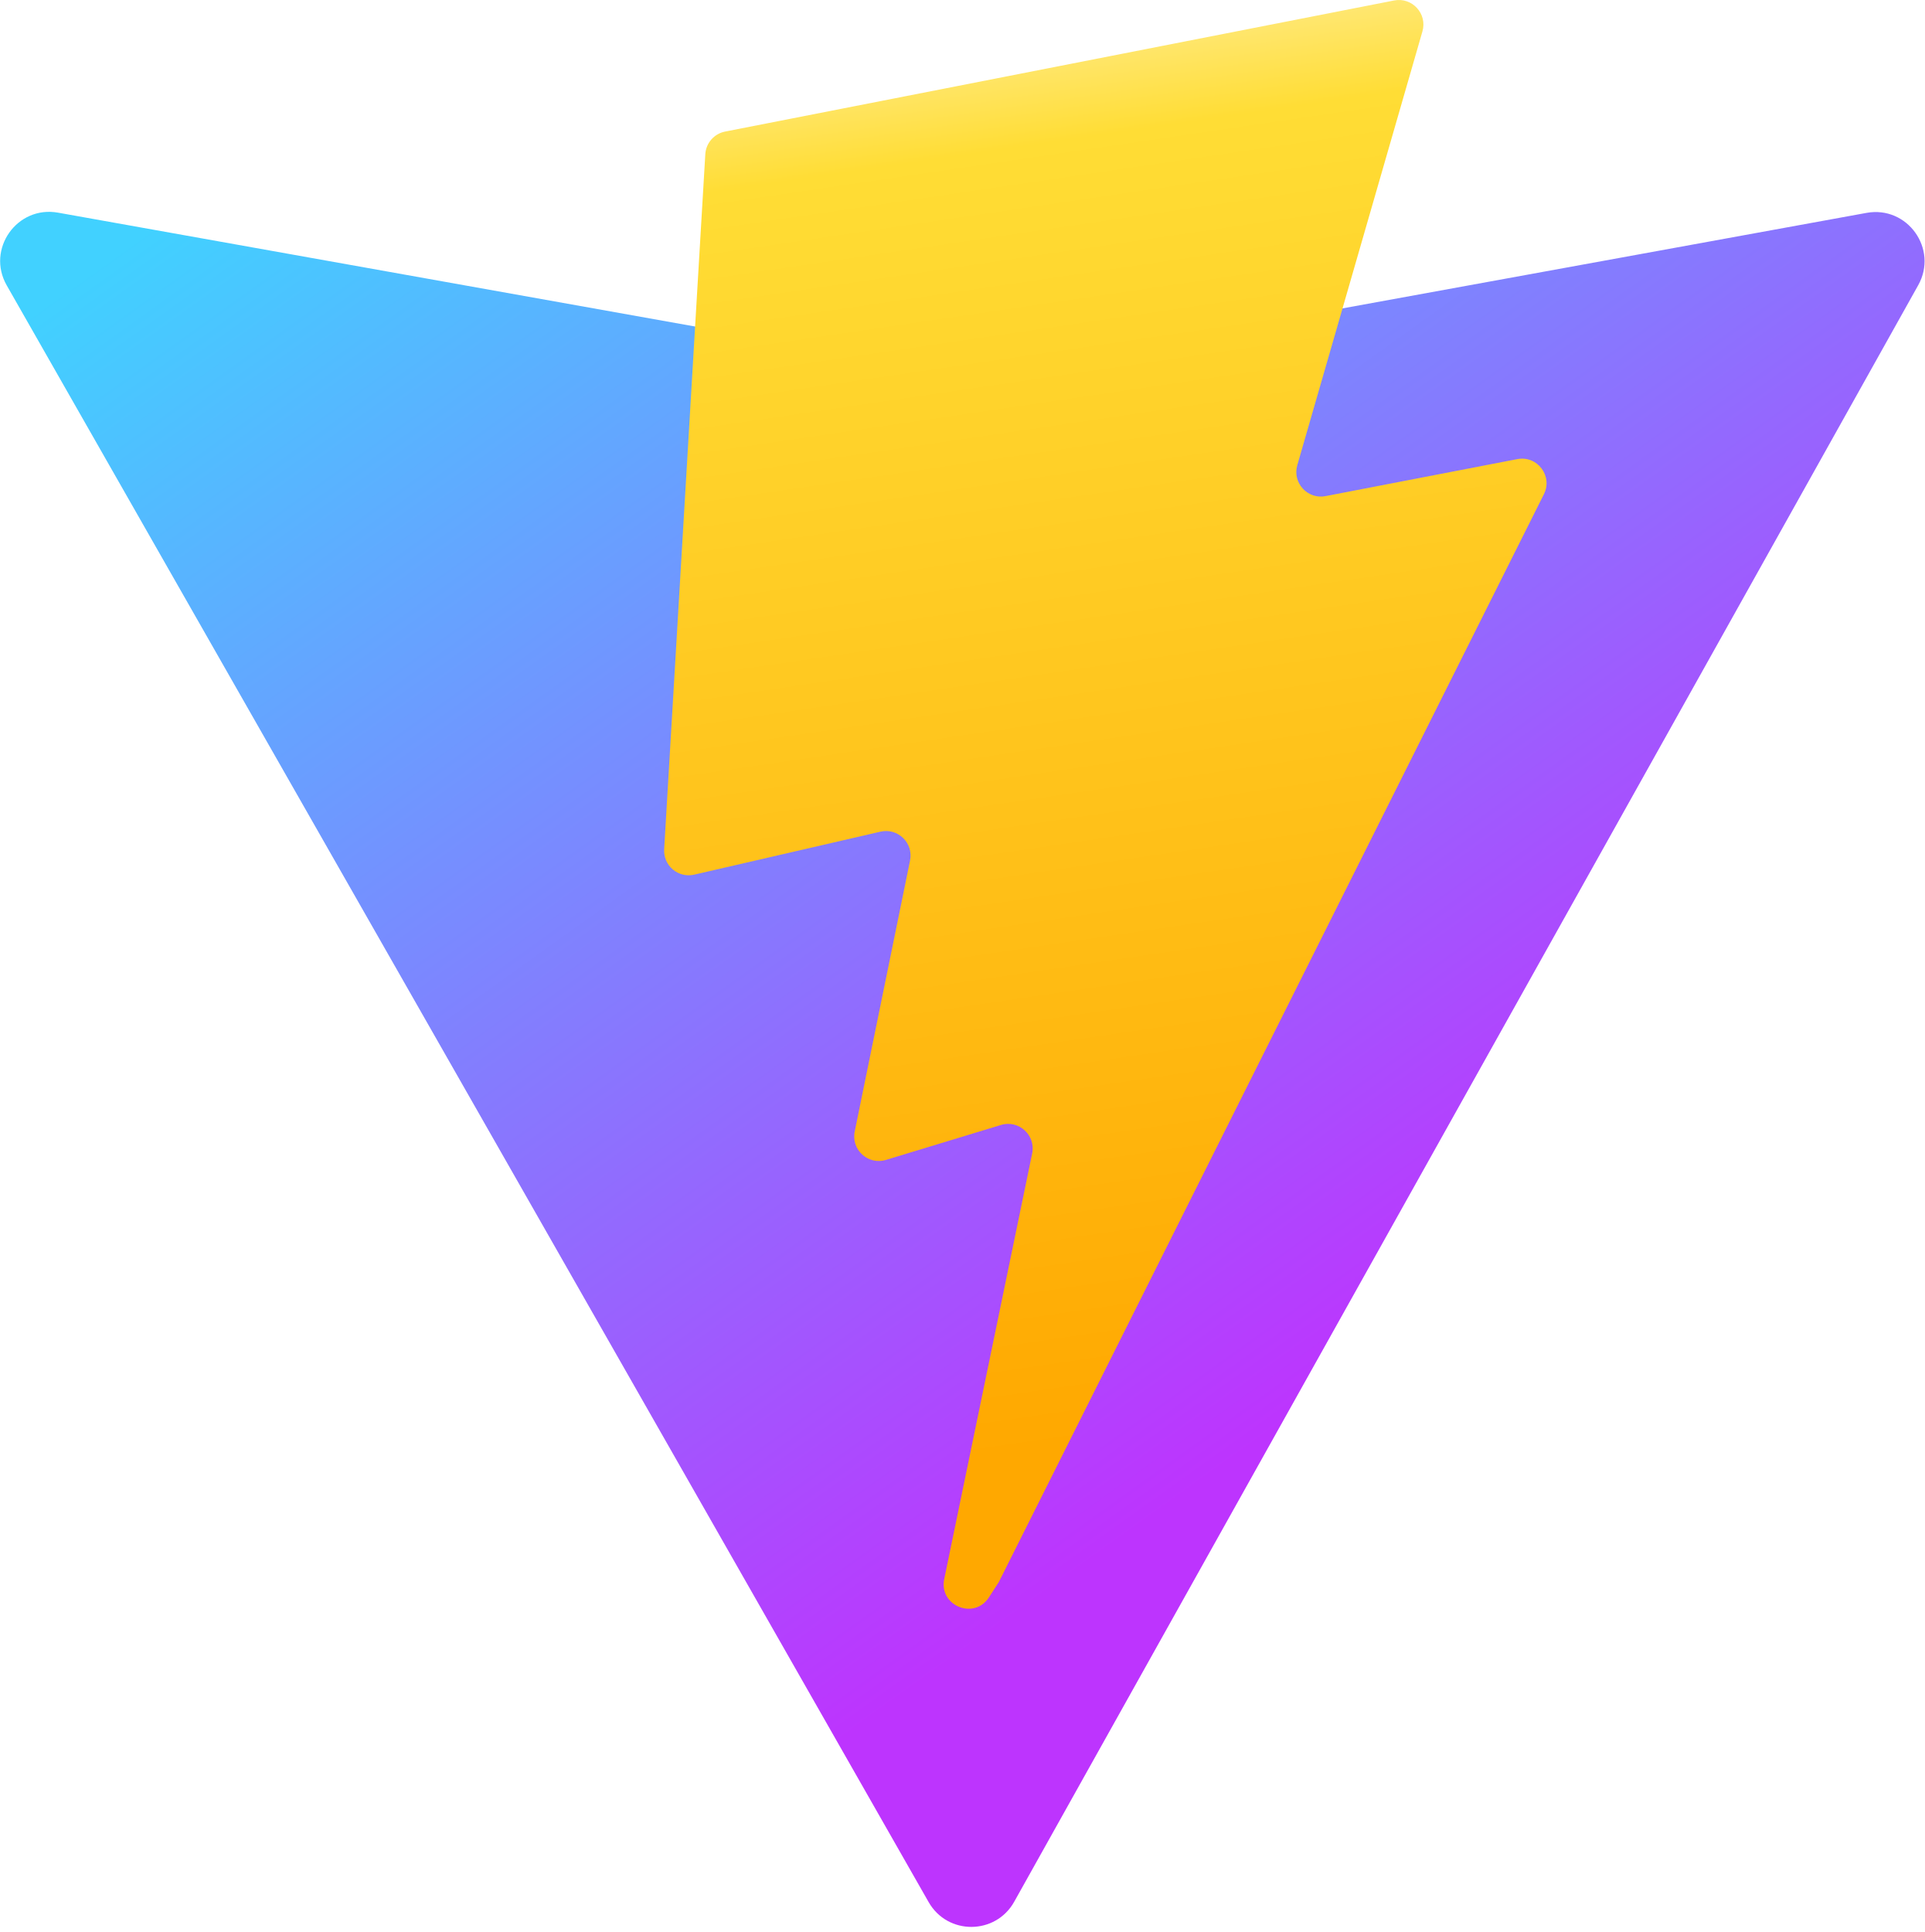
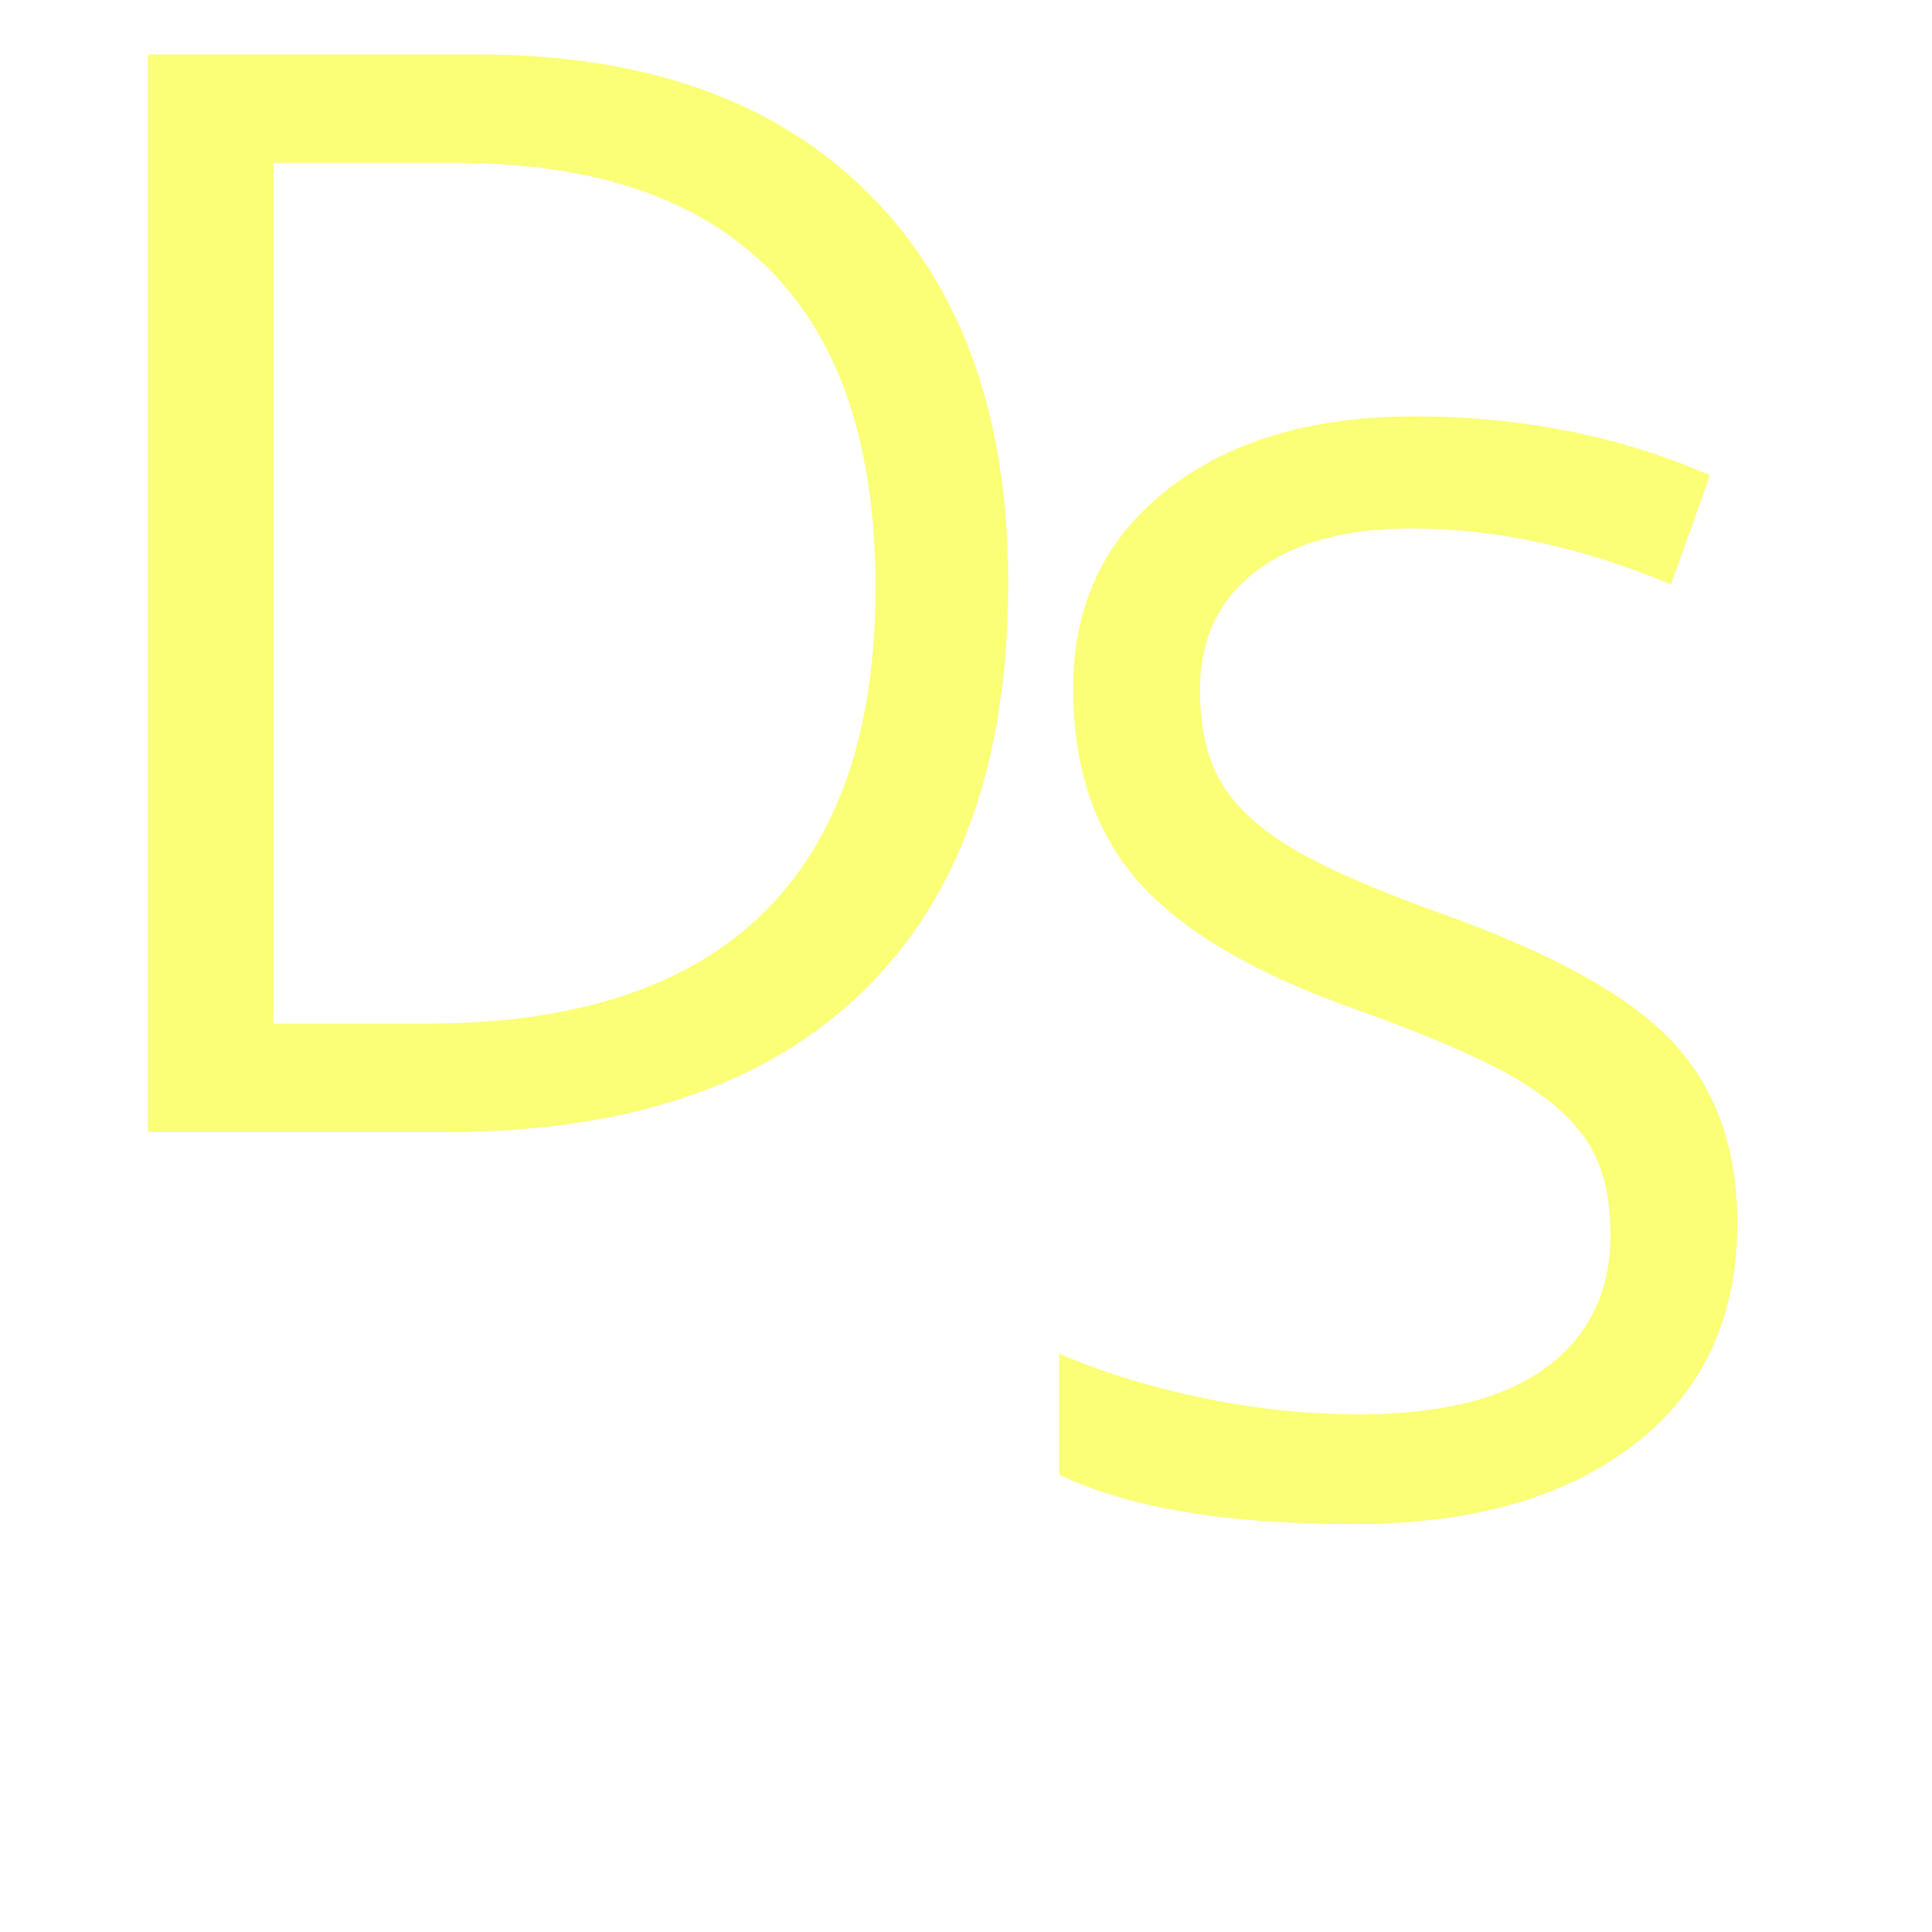
- <svg xmlns="http://www.w3.org/2000/svg" aria-hidden="true" role="img" class="iconify iconify--logos" width="31.88" height="32" preserveAspectRatio="xMidYMid meet" viewBox="0 0 256 257">
-   <defs>
-     <linearGradient id="IconifyId1813088fe1fbc01fb466" x1="-.828%" x2="57.636%" y1="7.652%" y2="78.411%">
-       <stop offset="0%" stop-color="#41D1FF" />
-       <stop offset="100%" stop-color="#BD34FE" />
-     </linearGradient>
-     <linearGradient id="IconifyId1813088fe1fbc01fb467" x1="43.376%" x2="50.316%" y1="2.242%" y2="89.03%">
-       <stop offset="0%" stop-color="#FFEA83" />
-       <stop offset="8.333%" stop-color="#FFDD35" />
-       <stop offset="100%" stop-color="#FFA800" />
-     </linearGradient>
-   </defs>
-   <path fill="url(#IconifyId1813088fe1fbc01fb466)" d="M255.153 37.938L134.897 252.976c-2.483 4.44-8.862 4.466-11.382.048L.875 37.958c-2.746-4.814 1.371-10.646 6.827-9.67l120.385 21.517a6.537 6.537 0 0 0 2.322-.004l117.867-21.483c5.438-.991 9.574 4.796 6.877 9.62Z" />
-   <path fill="url(#IconifyId1813088fe1fbc01fb467)" d="M185.432.063L96.44 17.501a3.268 3.268 0 0 0-2.634 3.014l-5.474 92.456a3.268 3.268 0 0 0 3.997 3.378l24.777-5.718c2.318-.535 4.413 1.507 3.936 3.838l-7.361 36.047c-.495 2.426 1.782 4.5 4.151 3.78l15.304-4.649c2.372-.72 4.652 1.36 4.15 3.788l-11.698 56.621c-.732 3.542 3.979 5.473 5.943 2.437l1.313-2.028l72.516-144.72c1.215-2.423-.88-5.186-3.54-4.672l-25.505 4.922c-2.396.462-4.435-1.77-3.759-4.114l16.646-57.705c.677-2.35-1.37-4.583-3.769-4.113Z" />
+ <svg xmlns="http://www.w3.org/2000/svg" width="256" height="256" viewBox="0 0 256 256">
+   <text x="0" y="150" font-family="Open Sans" font-size="200" fill="#FAFF75">D</text>
+   <text x="130" y="200" font-family="Open Sans" font-size="200" fill="#FAFF75">S</text>
</svg>
